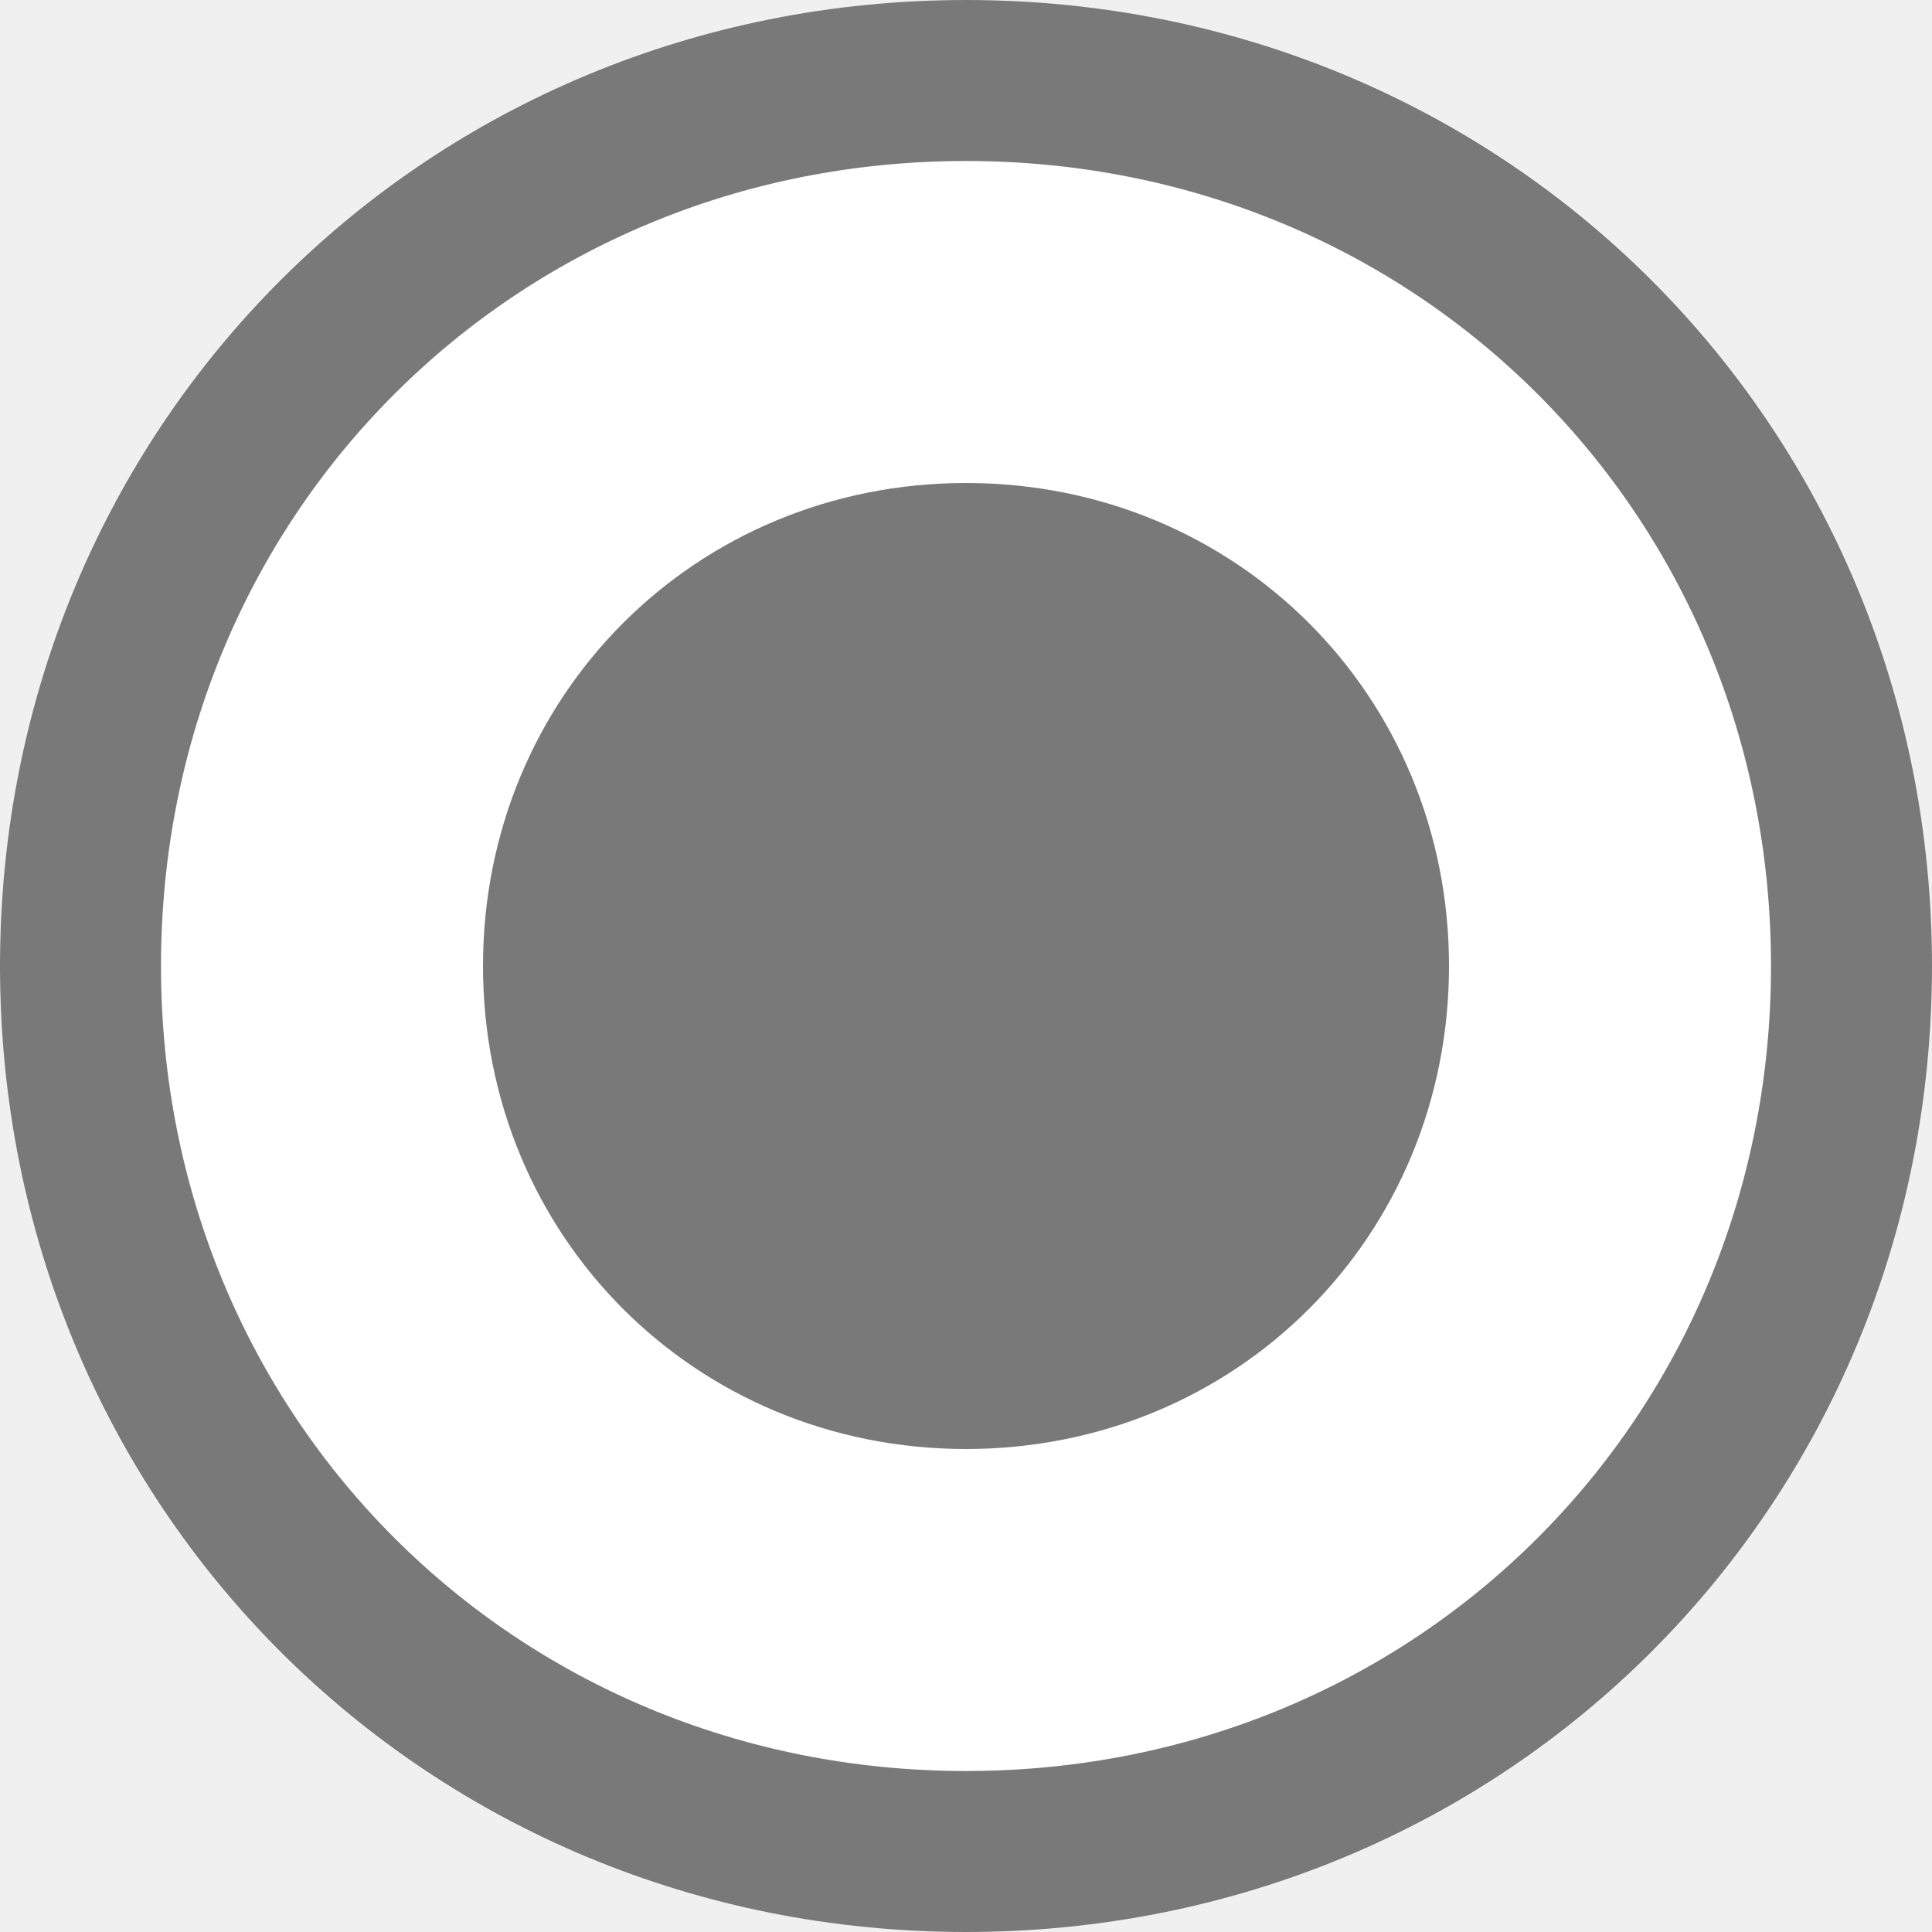
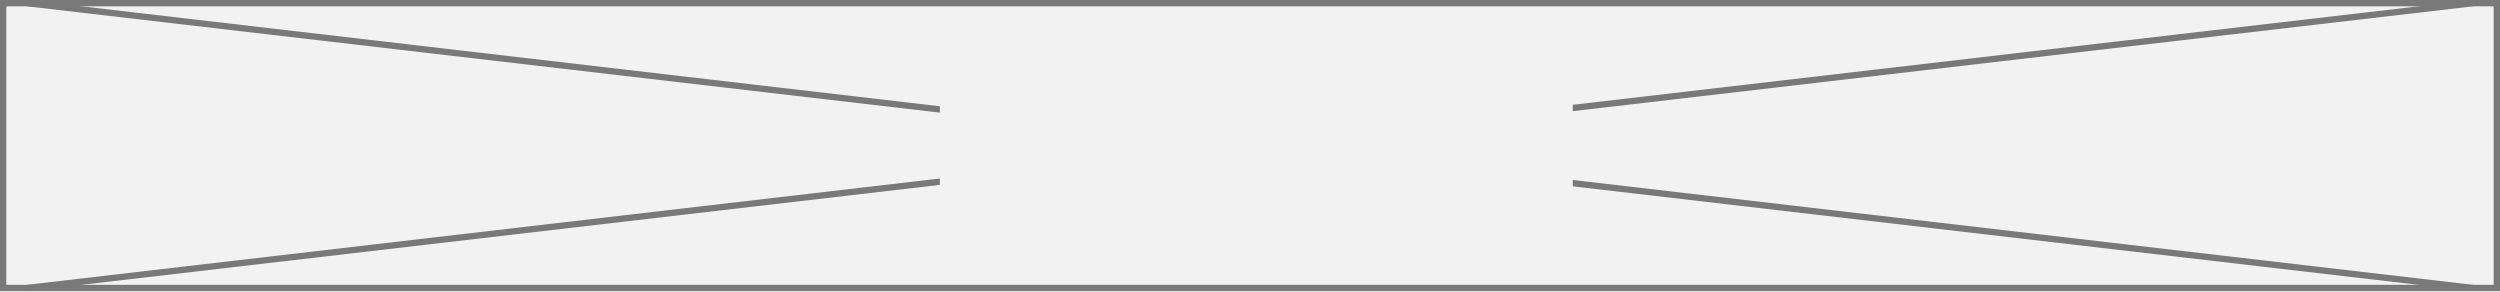
- <svg xmlns="http://www.w3.org/2000/svg" version="1.1" width="12px" height="12px">
+ <svg xmlns="http://www.w3.org/2000/svg" version="1.1" width="395px" height="46px">
  <defs>
    <pattern id="BGPattern" patternUnits="userSpaceOnUse" alignment="0 0" imageRepeat="None" />
+     <mask fill="white" id="Clip74">
+       <path d="M 0 46  L 0 0  L 395 0  L 395 46  L 0 46  Z " fill-rule="evenodd" />
+     </mask>
+     <mask fill="white" id="Clip75">
+       <path d="M 148.5 15  L 248.5 15  L 248.5 34  L 148.5 34  Z M 0 0  L 395 0  L 395 46  L 0 46  Z " fill-rule="evenodd" />
+     </mask>
  </defs>
-   <g transform="matrix(1 0 0 1 -1955 -1961 )">
-     <path d="M 6 0  C 9.36 0  12 2.64  12 6  C 12 9.36  9.36 12  6 12  C 2.64 12  0 9.36  0 6  C 0 2.64  2.64 0  6 0  Z " fill-rule="nonzero" fill="rgba(255, 255, 255, 1)" stroke="none" transform="matrix(1 0 0 1 1955 1961 )" class="fill" />
-     <path d="M 6 0.5  C 9.08 0.5  11.5 2.92  11.5 6  C 11.5 9.08  9.08 11.5  6 11.5  C 2.92 11.5  0.5 9.08  0.5 6  C 0.5 2.92  2.92 0.5  6 0.5  Z " stroke-width="1" stroke-dasharray="0" stroke="rgba(121, 121, 121, 1)" fill="none" transform="matrix(1 0 0 1 1955 1961 )" class="stroke" stroke-dashoffset="0.5" />
-     <path d="M 6 9  C 4.32 9  3 7.68  3 6  C 3 4.32  4.32 3  6 3  C 7.68 3  9 4.32  9 6  C 9 7.68  7.68 9  6 9  " fill-rule="nonzero" fill="rgba(121, 121, 121, 1)" stroke="none" transform="matrix(1 0 0 1 1955 1961 )" class="stroke btn_check" />
+   <g transform="matrix(1 0 0 1 -1177 -1382 )">
+     <path d="M 0 46  L 0 0  L 395 0  L 395 46  L 0 46  Z " fill-rule="nonzero" fill="rgba(242, 242, 242, 1)" stroke="none" transform="matrix(1 0 0 1 1177 1382 )" class="fill" />
+     <path d="M 0 46  L 0 0  L 395 0  L 395 46  L 0 46  Z " stroke-width="2" stroke-dasharray="0" stroke="rgba(121, 121, 121, 1)" fill="none" transform="matrix(1 0 0 1 1177 1382 )" class="stroke" mask="url(#Clip74)" />
+     <path d="M 390.735 0.497  L 4.265 45.503  M 4.265 0.497  L 390.735 45.503  " stroke-width="1" stroke-dasharray="0" stroke="rgba(121, 121, 121, 1)" fill="none" transform="matrix(1 0 0 1 1177 1382 )" class="stroke" mask="url(#Clip75)" />
  </g>
</svg>
